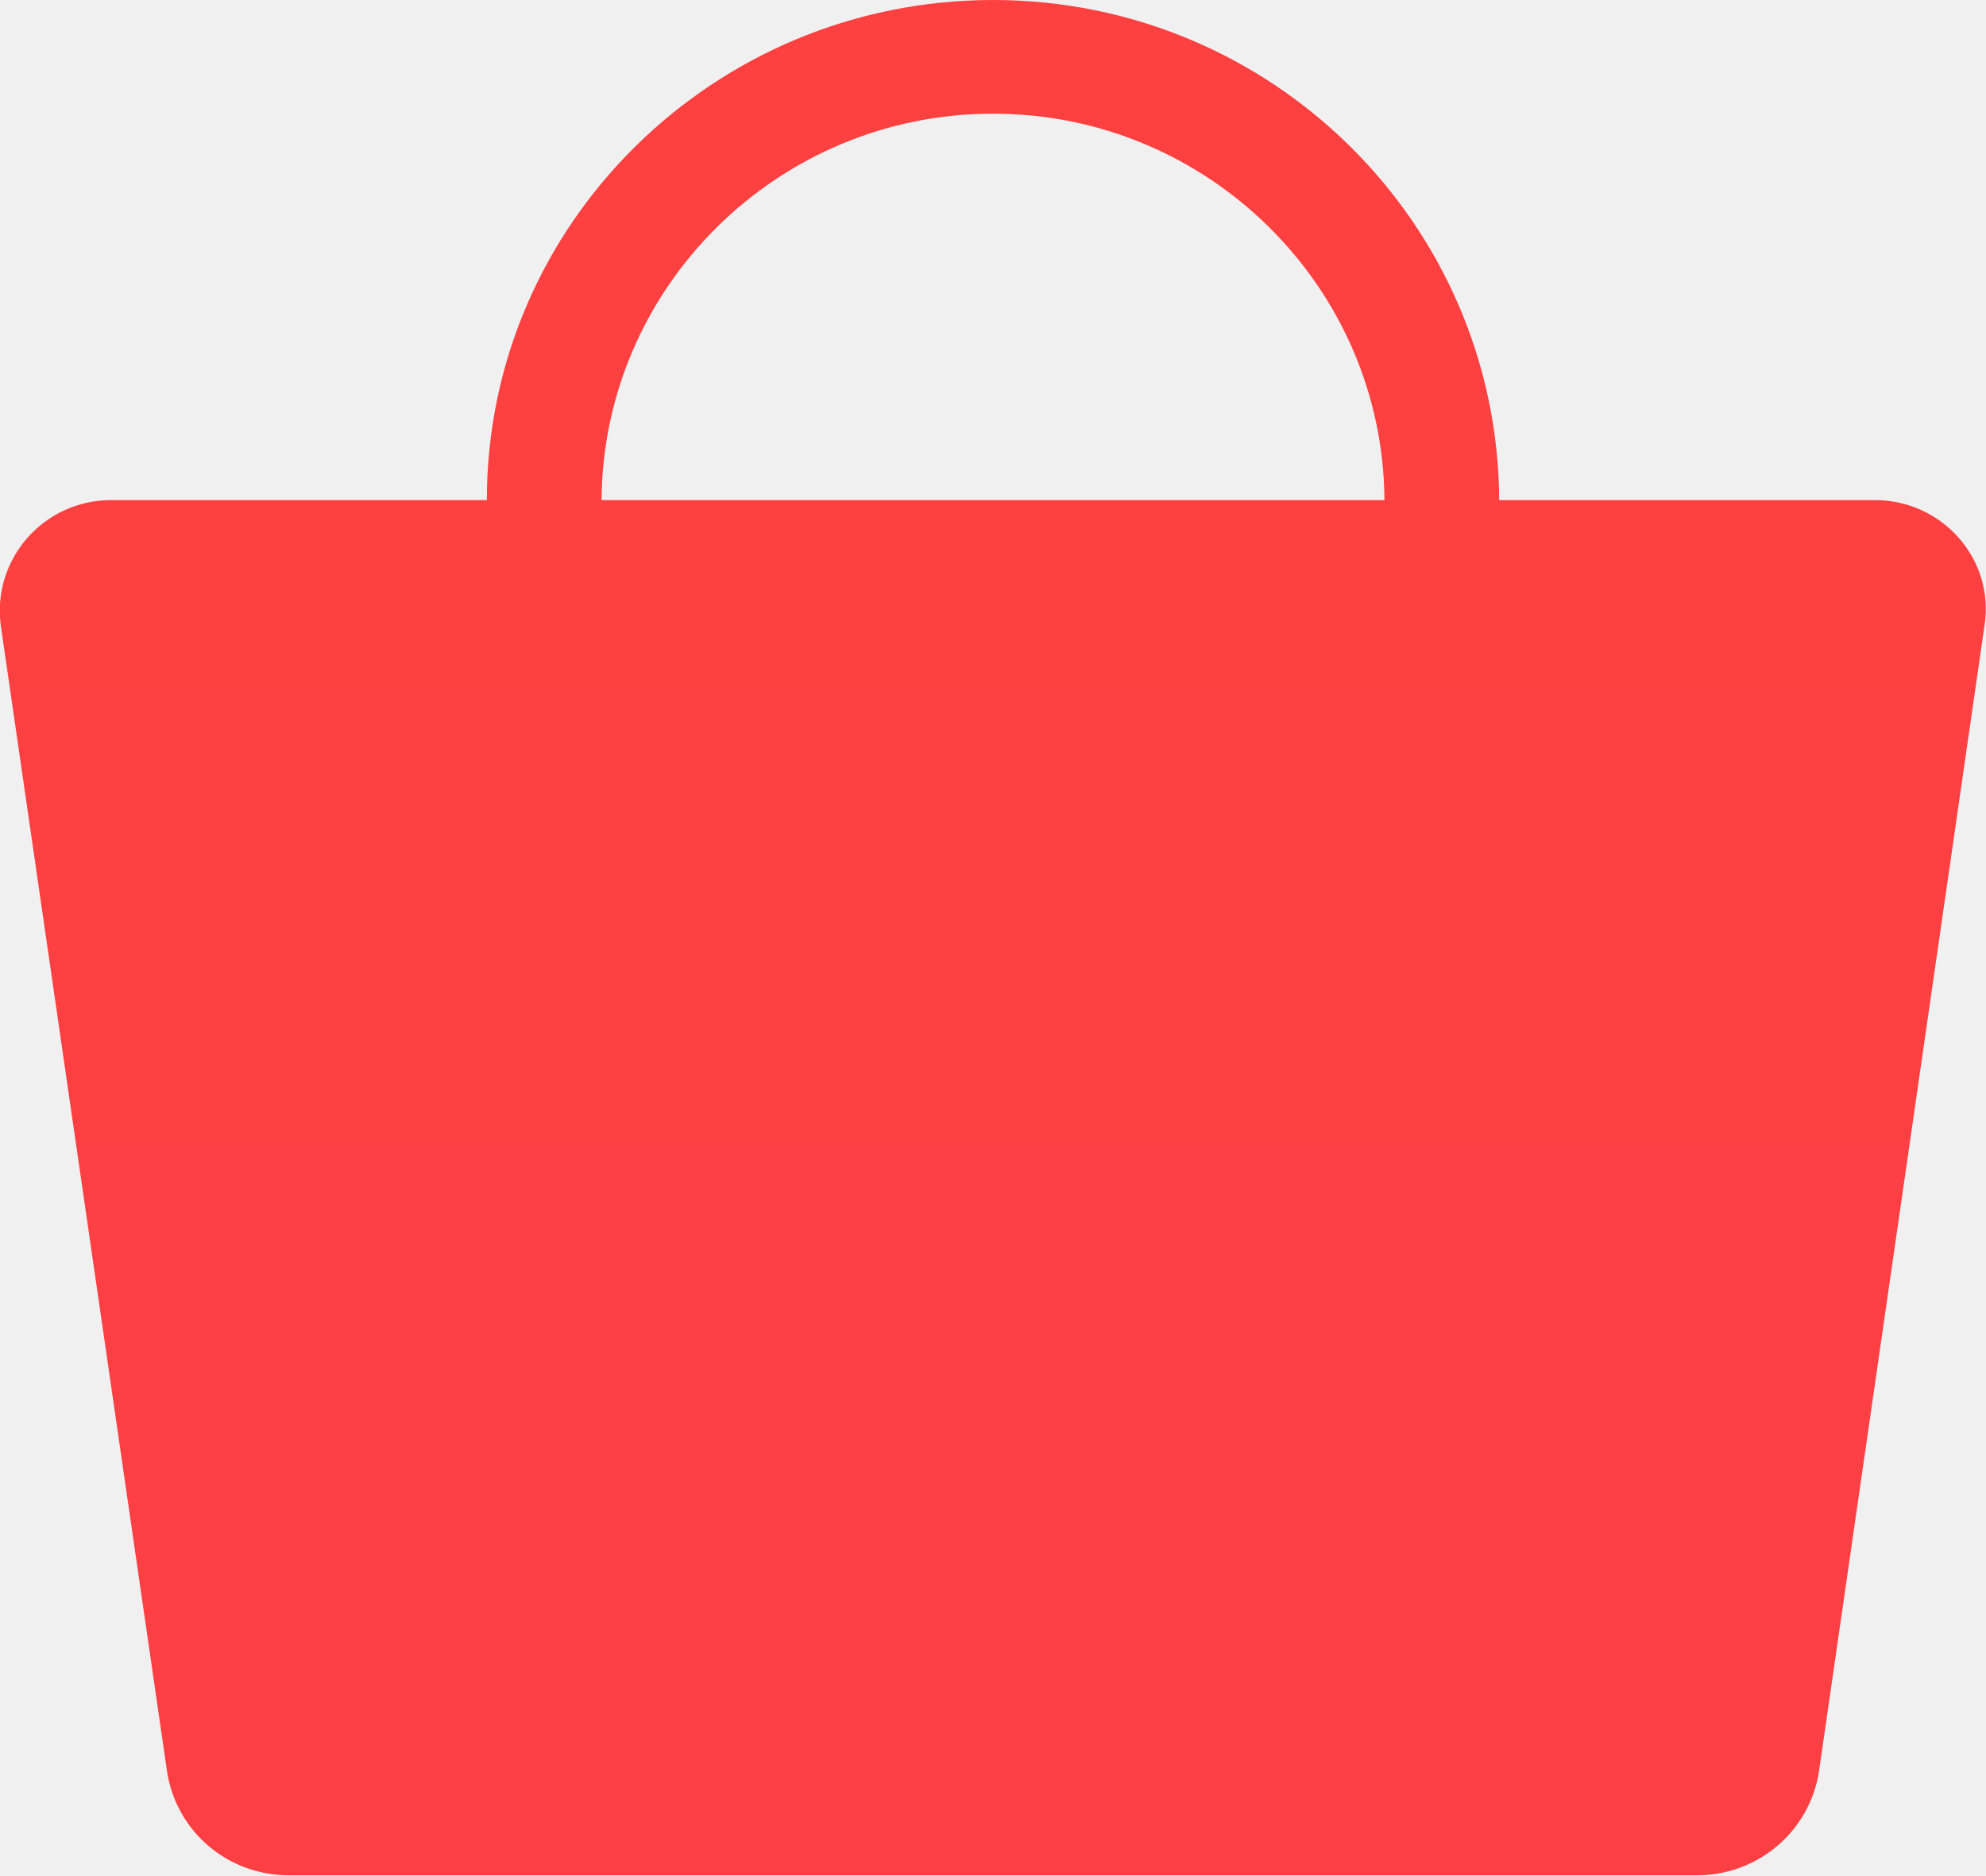
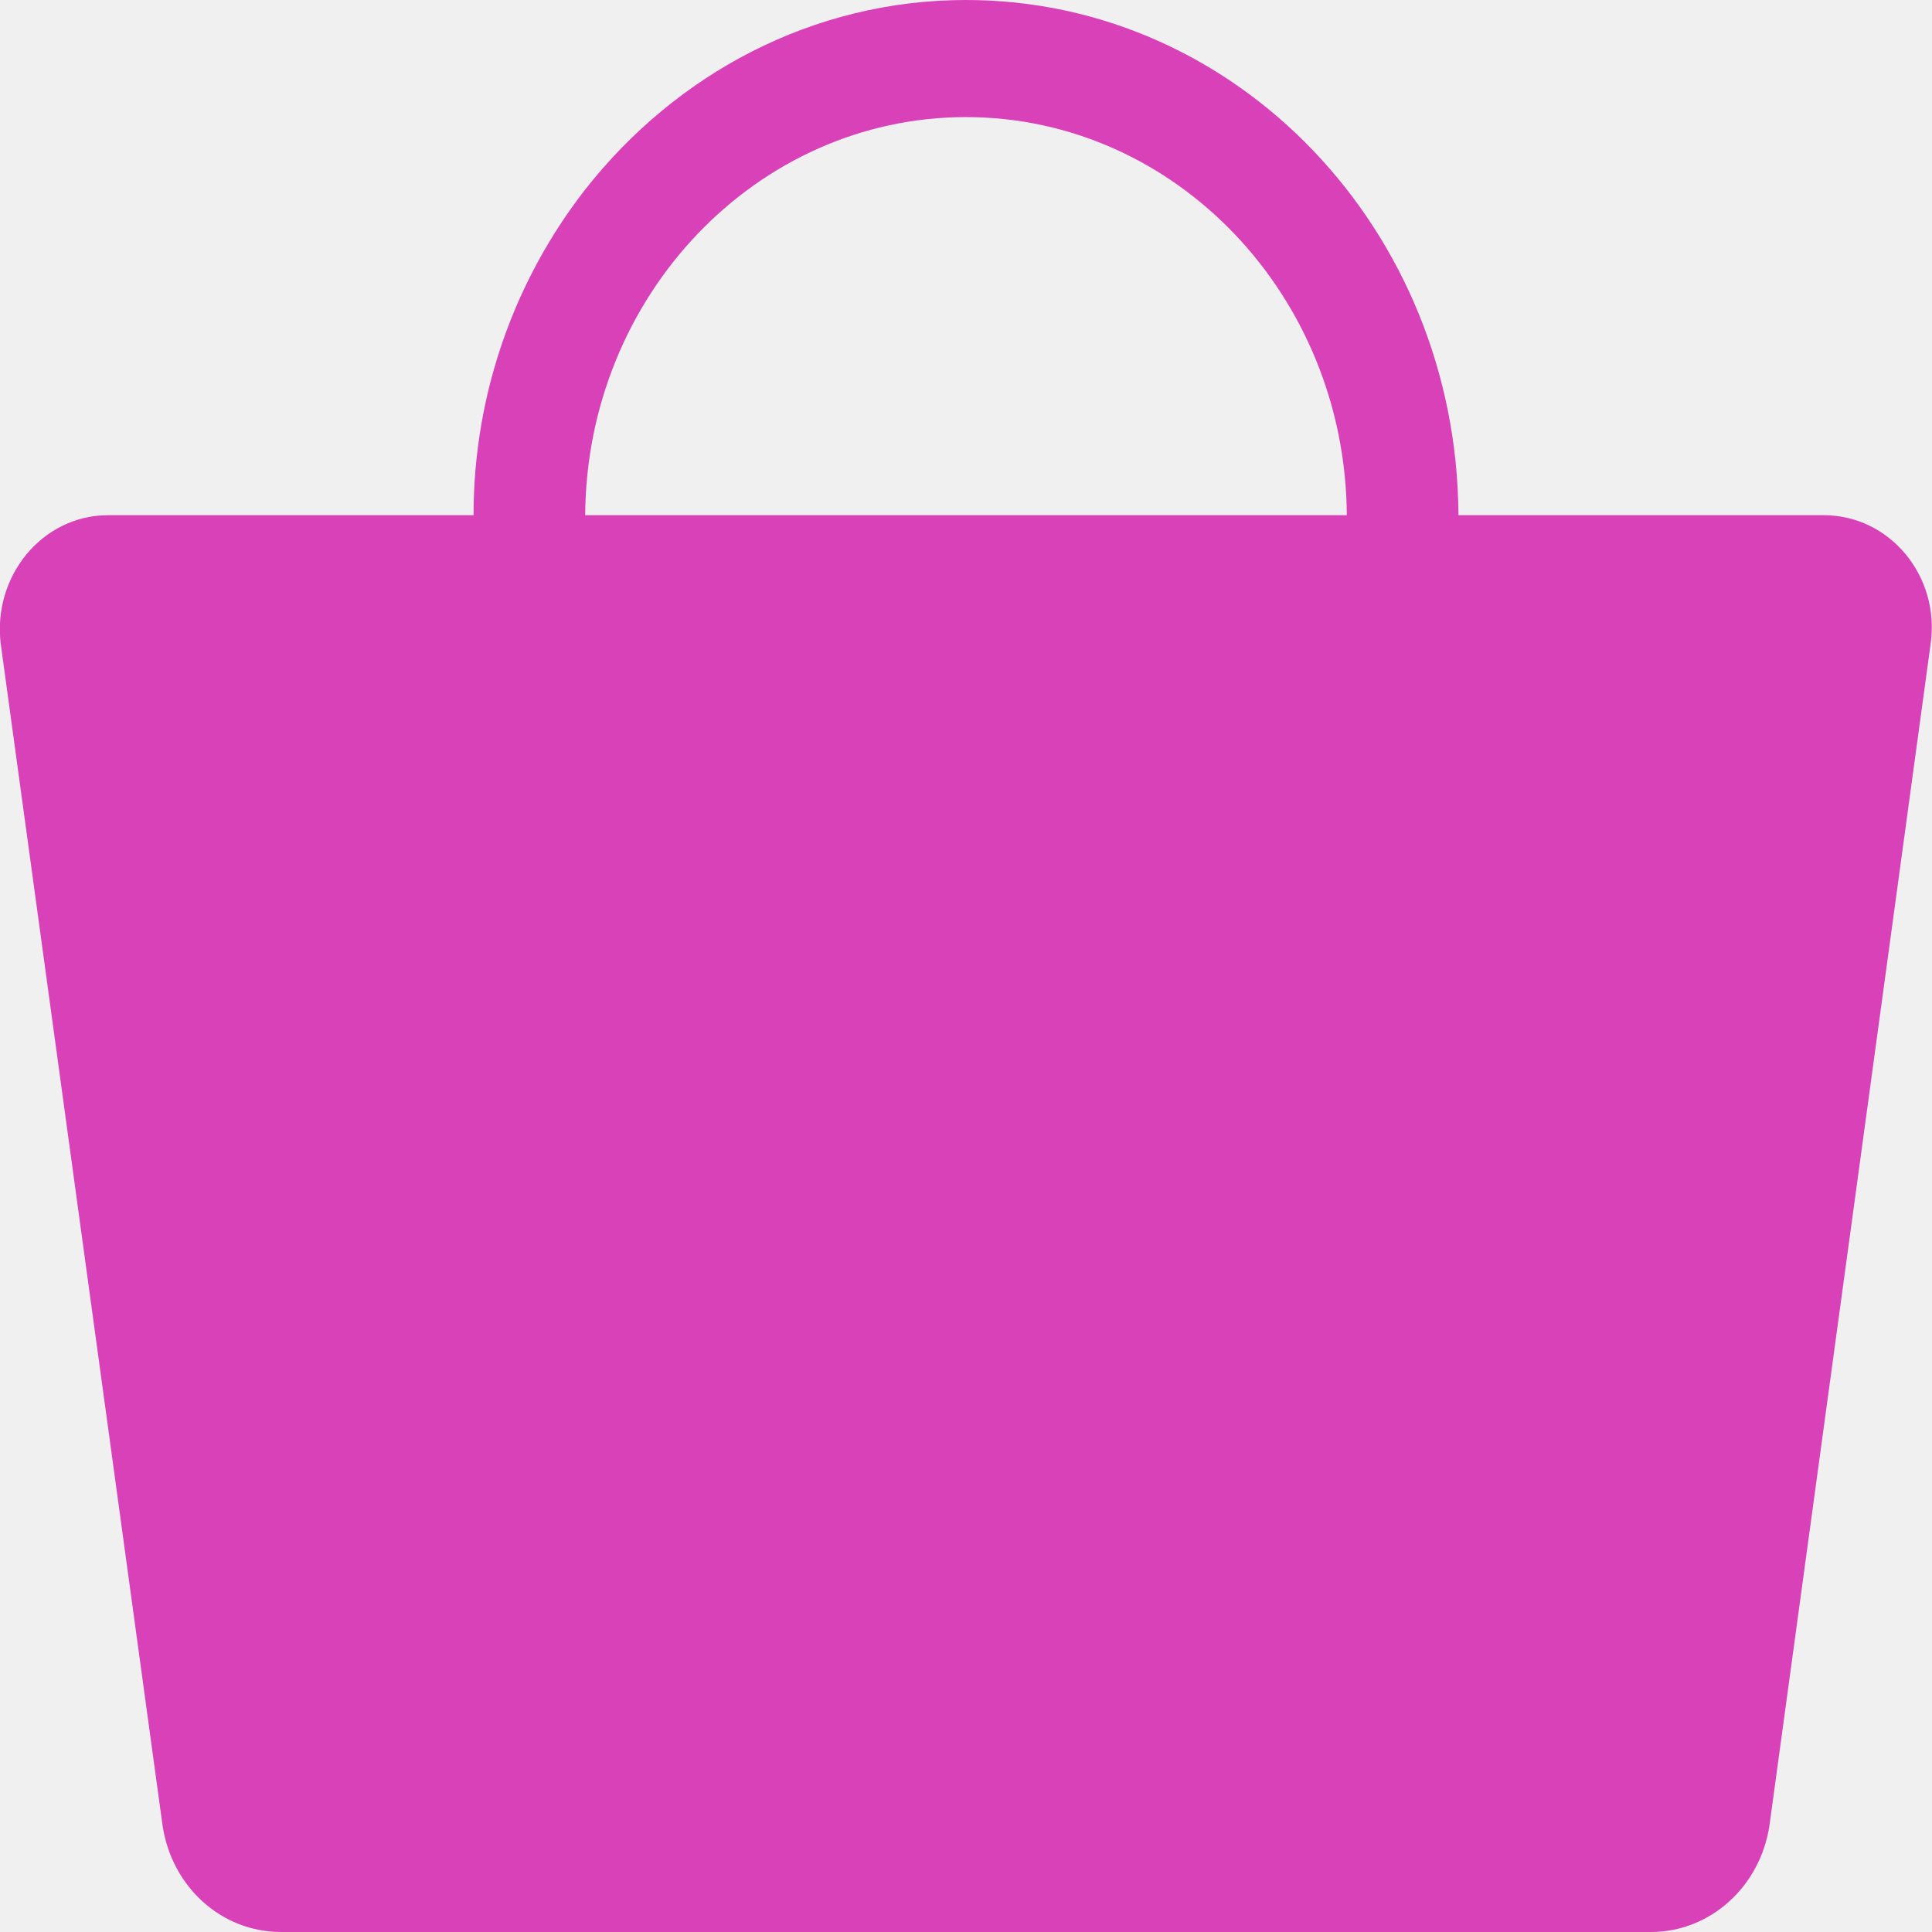
- <svg xmlns="http://www.w3.org/2000/svg" preserveAspectRatio="none" width="36" height="34" viewBox="0 0 36 34" fill="none">
-   <path d="M33.986 9.067H27.176C27.15 4.057 23.056 0 18 0C12.945 0 8.825 4.057 8.825 9.067H2.015C0.793 9.067 -0.143 10.136 0.013 11.333L3.028 32.12C3.197 33.202 4.12 34 5.238 34H30.763C31.867 34 32.803 33.202 32.972 32.12L35.974 11.333C36.156 10.136 35.207 9.067 33.986 9.067ZM10.904 9.067C10.93 5.203 14.101 2.061 18 2.061C21.899 2.061 25.07 5.203 25.096 9.067H10.904Z" fill="url(#g)" />
+ <svg xmlns="http://www.w3.org/2000/svg" preserveAspectRatio="none" overflow="visible" style="display: block;" width="18" height="18" viewBox="0 0 18 18" fill="none">
+   <g id="_ë ì´ì´_1" clip-path="url(#clip0_0_40)">
+     <path id="Vector" d="M16.993 4.8H13.588C13.575 2.148 11.528 0 9 0C7.571 0 6.297 0.689 5.452 1.766C4.809 2.591 4.412 3.648 4.412 4.8H1.007C0.396 4.8 -0.071 5.366 0.007 6L1.514 17.005C1.599 17.577 2.06 18 2.619 18H15.381C15.934 18 16.401 17.577 16.486 17.005L17.987 6C18.078 5.366 17.604 4.8 16.993 4.8ZM5.452 4.8C5.465 2.755 7.051 1.091 9 1.091C10.95 1.091 12.535 2.755 12.548 4.8H5.452Z" fill="#D841B8" />
+   </g>
  <defs>
-     <linearGradient id="g" x1="18" y1="0" x2="18" y2="34">
-       <stop stop-color="#FF4040" />
-       <stop offset="0.88" stop-color="#CF24BB" />
-     </linearGradient>
+     <clipPath id="clip0_0_40">
+       <rect width="18" height="18" fill="white" />
+     </clipPath>
  </defs>
</svg>
